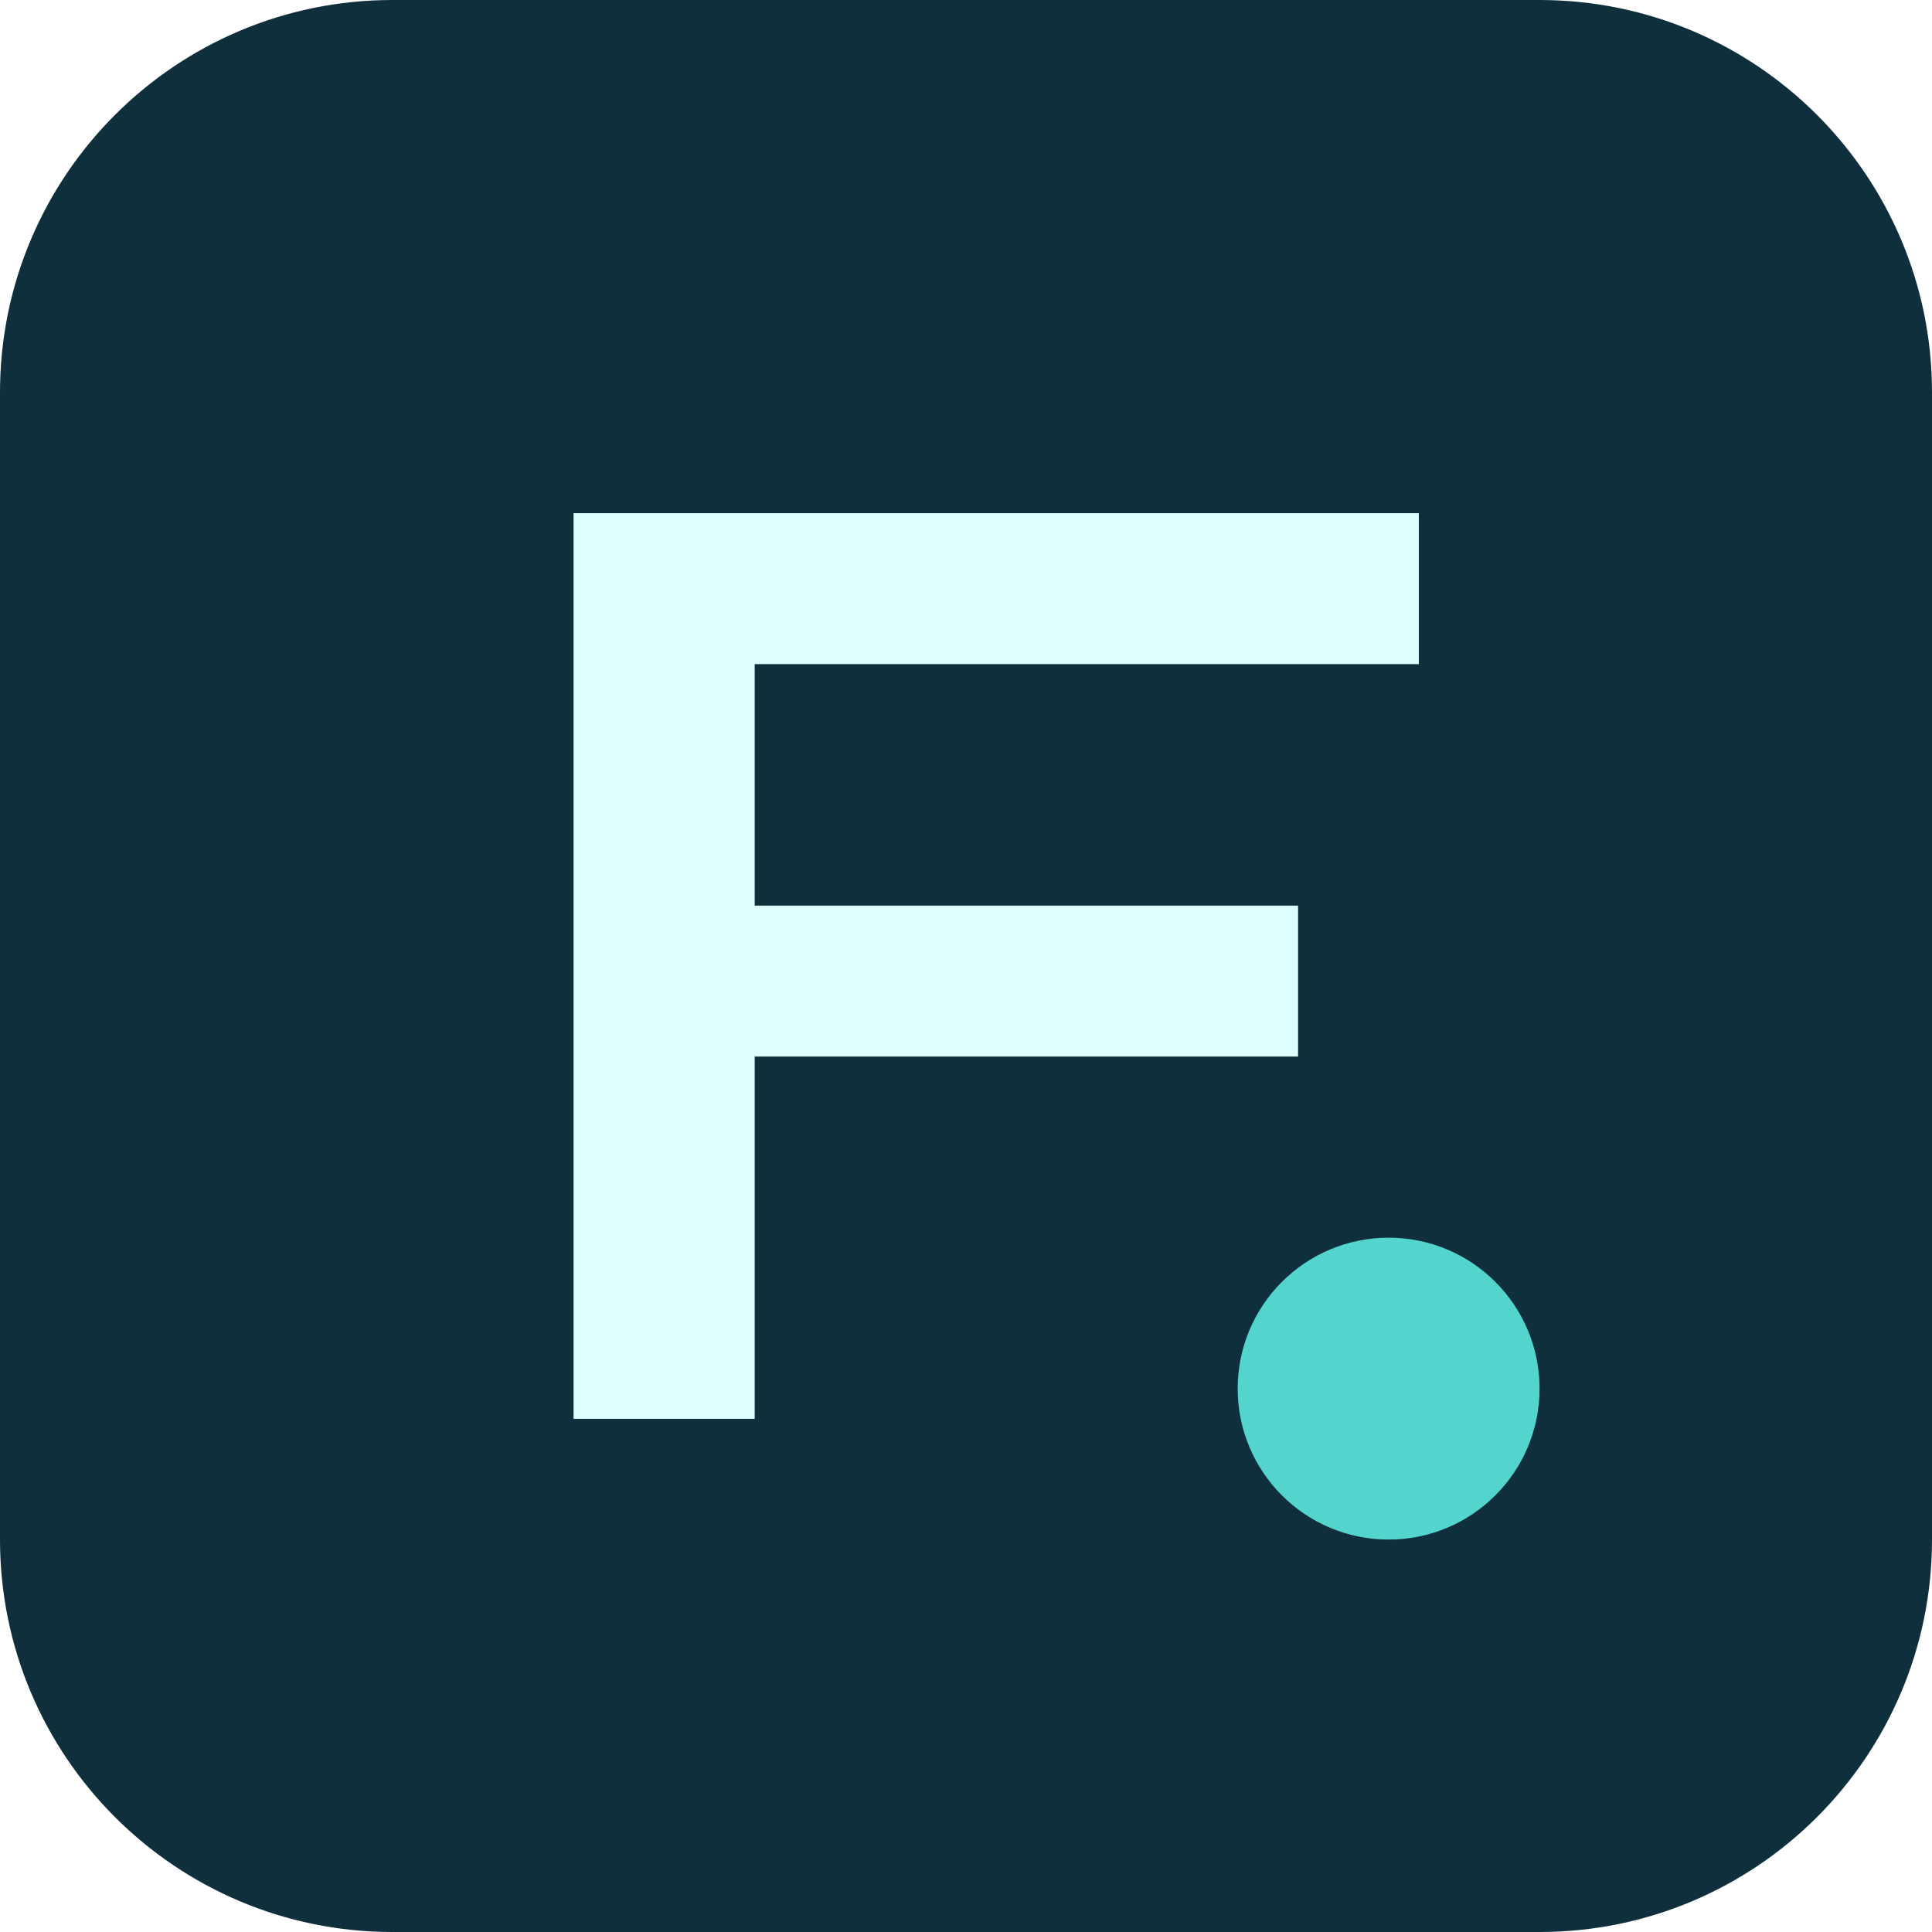
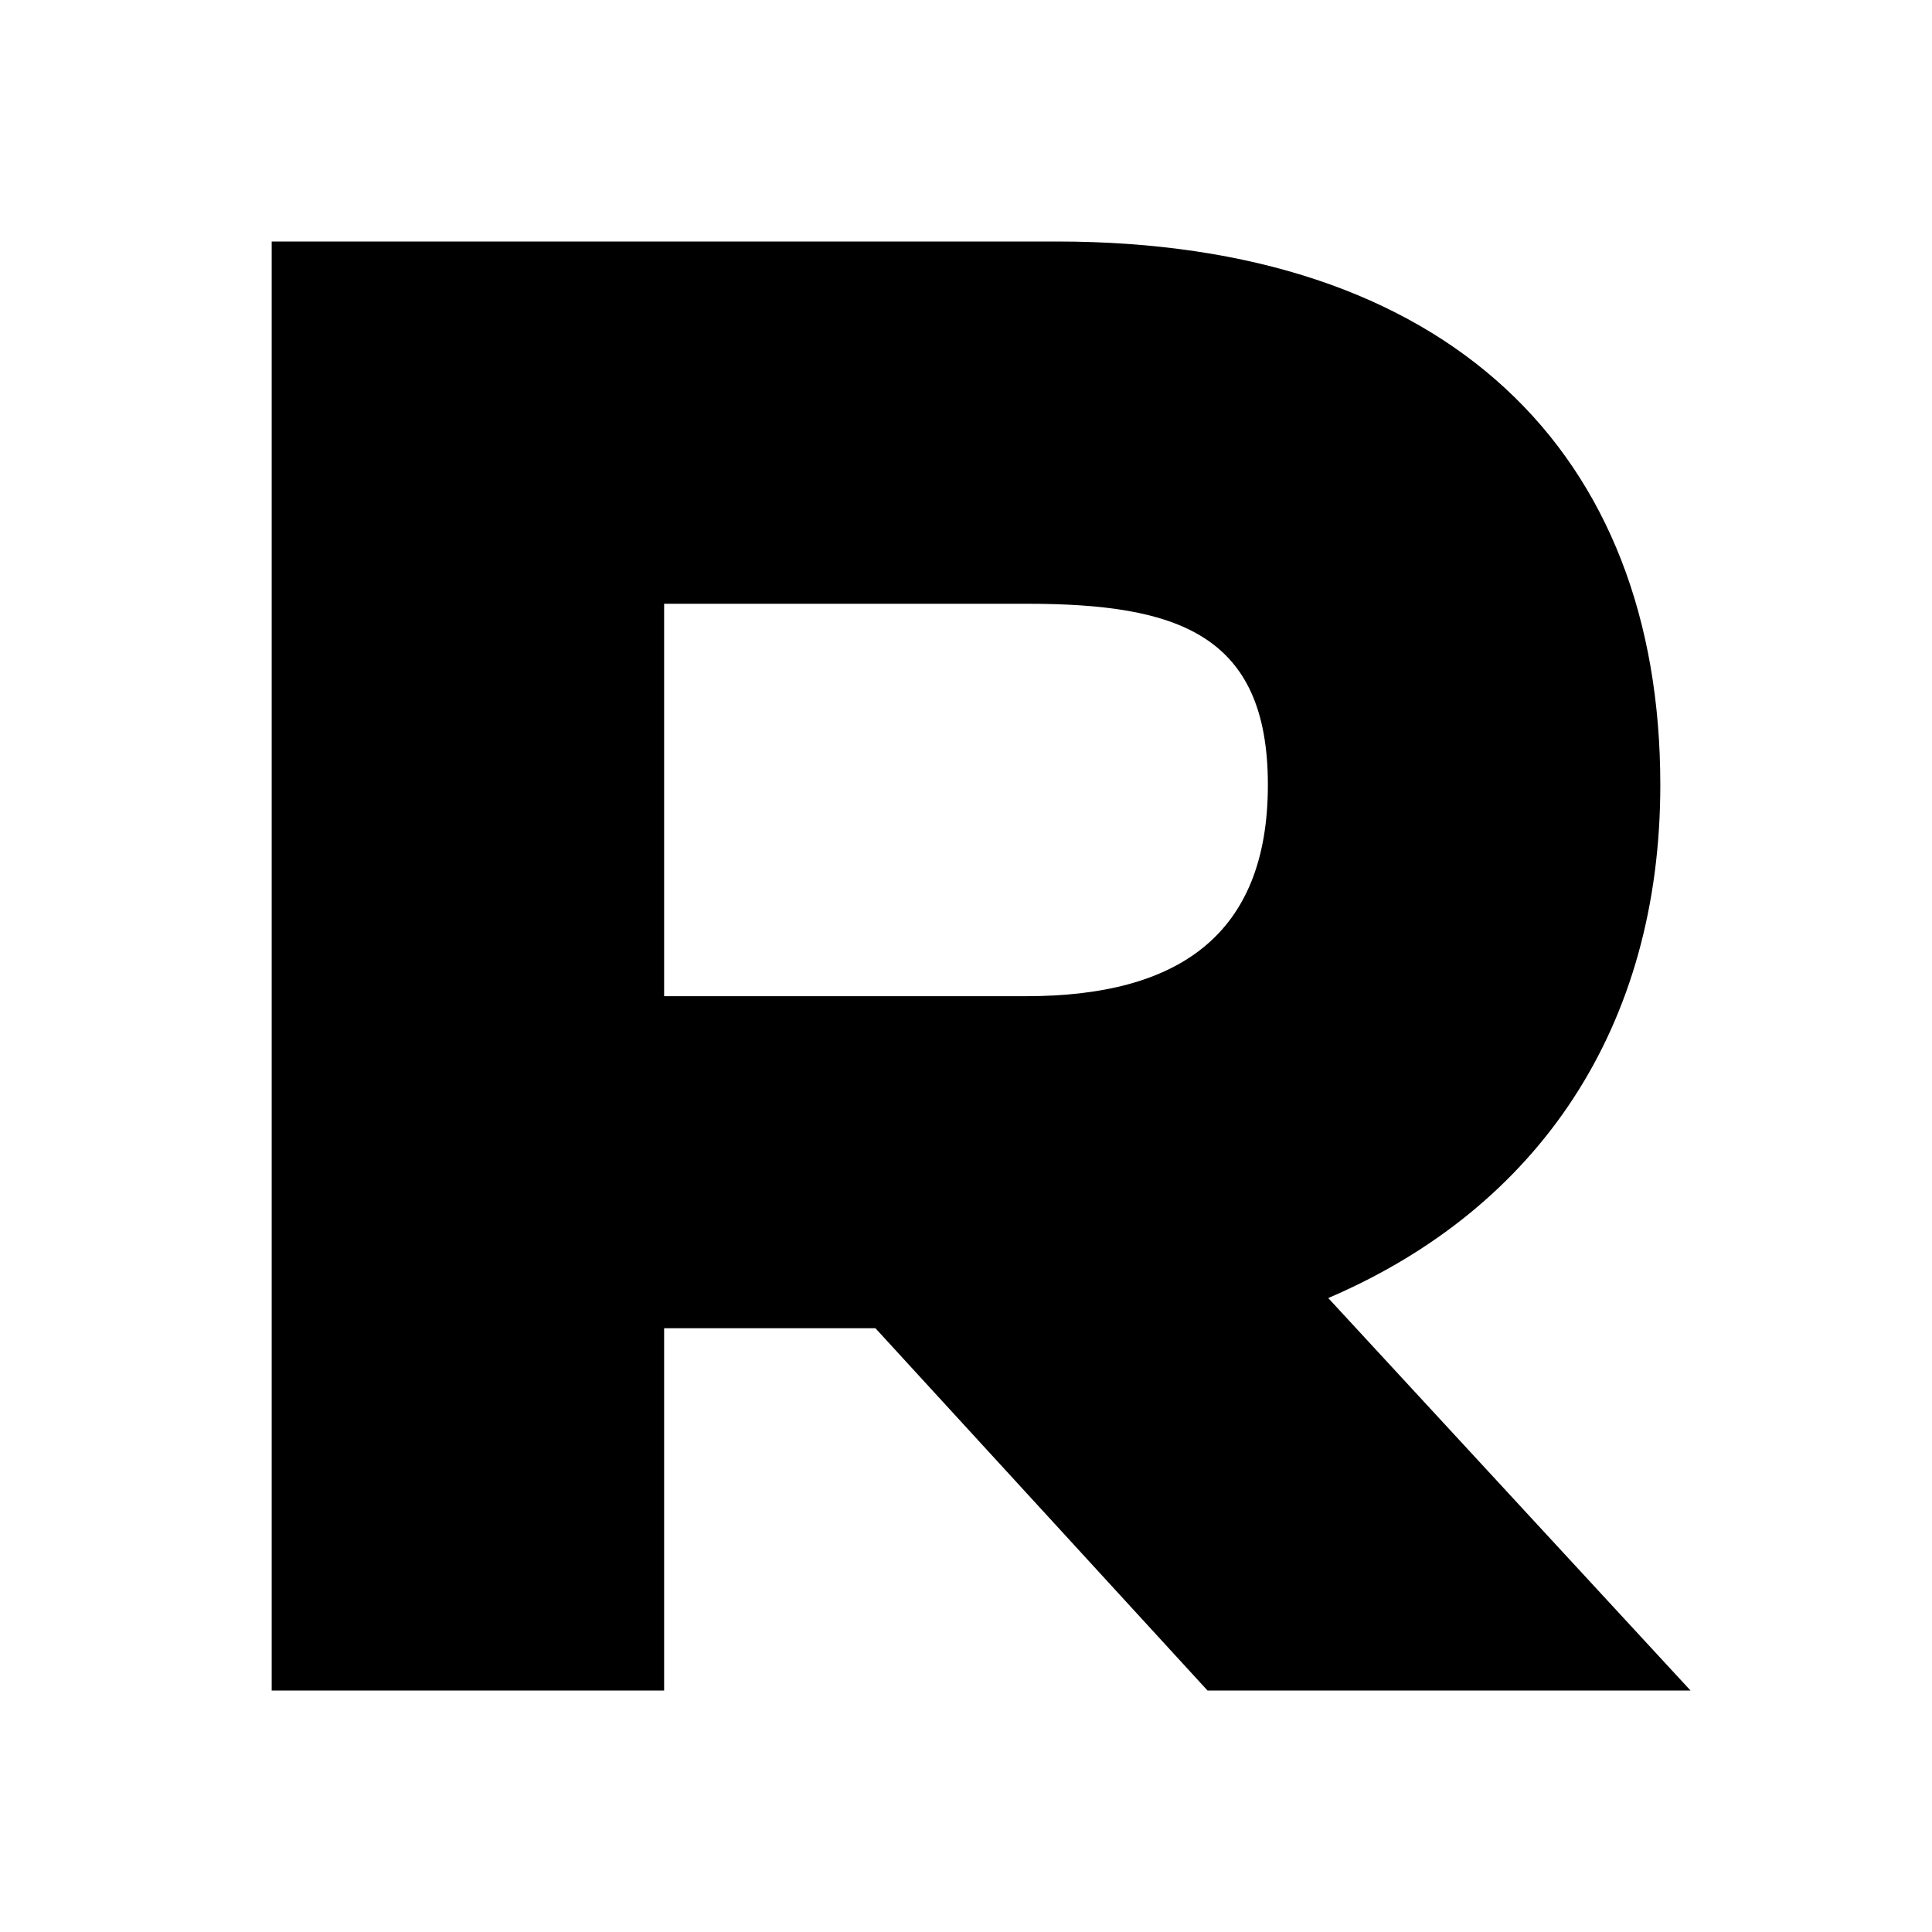
- <svg xmlns="http://www.w3.org/2000/svg" viewBox="0 0 64 64">
-   <rect width="64" height="64" rx="13" fill="#102f3d" />
-   <path d="M19 47V17h28v5H25v8h18v5H25v12z" fill="#e0ffff" />
-   <circle cx="46" cy="46" r="5" fill="#53d5ce" />
+ <svg xmlns="http://www.w3.org/2000/svg" viewBox="0 0 64 64" aria-label="Reprise">
+   <path fill="#000" d="M9 8h26c13 0 20 7 20 18 0 8-4 14-11 17l12 13H40L29 44h-7v12H9V8Zm13 12v13h12c5 0 8-2 8-7s-3-6-8-6H22Z" />
</svg>
